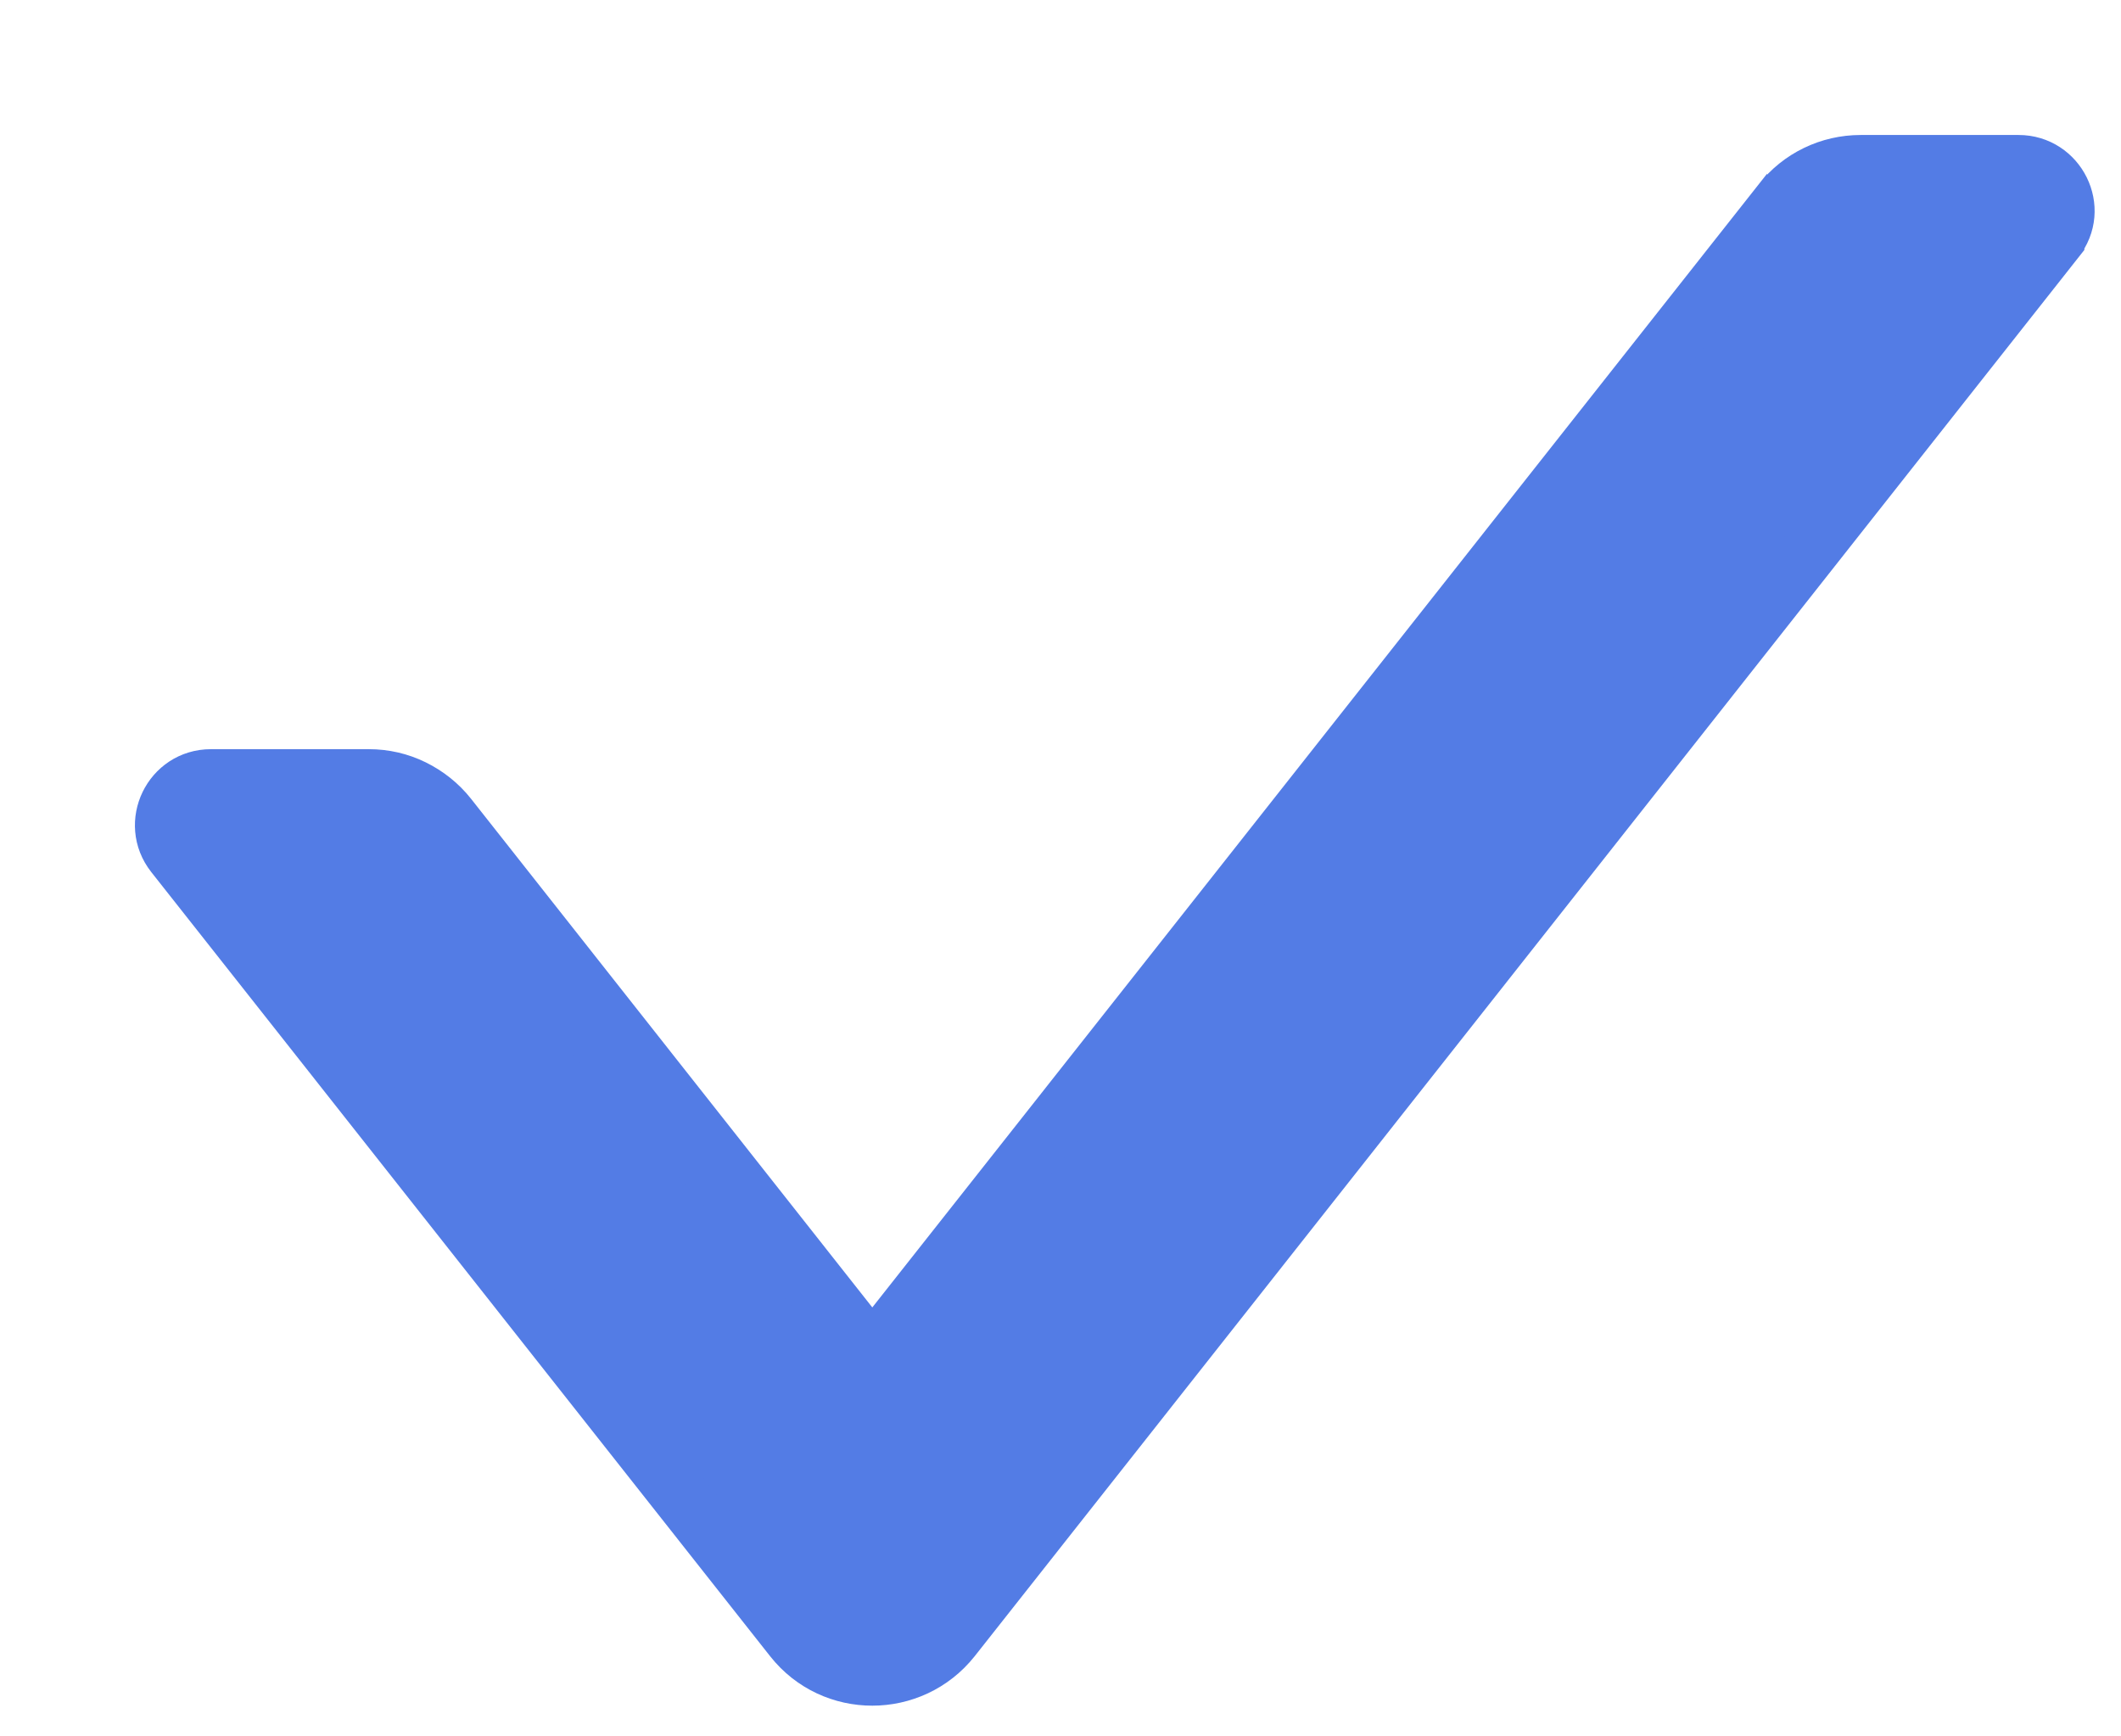
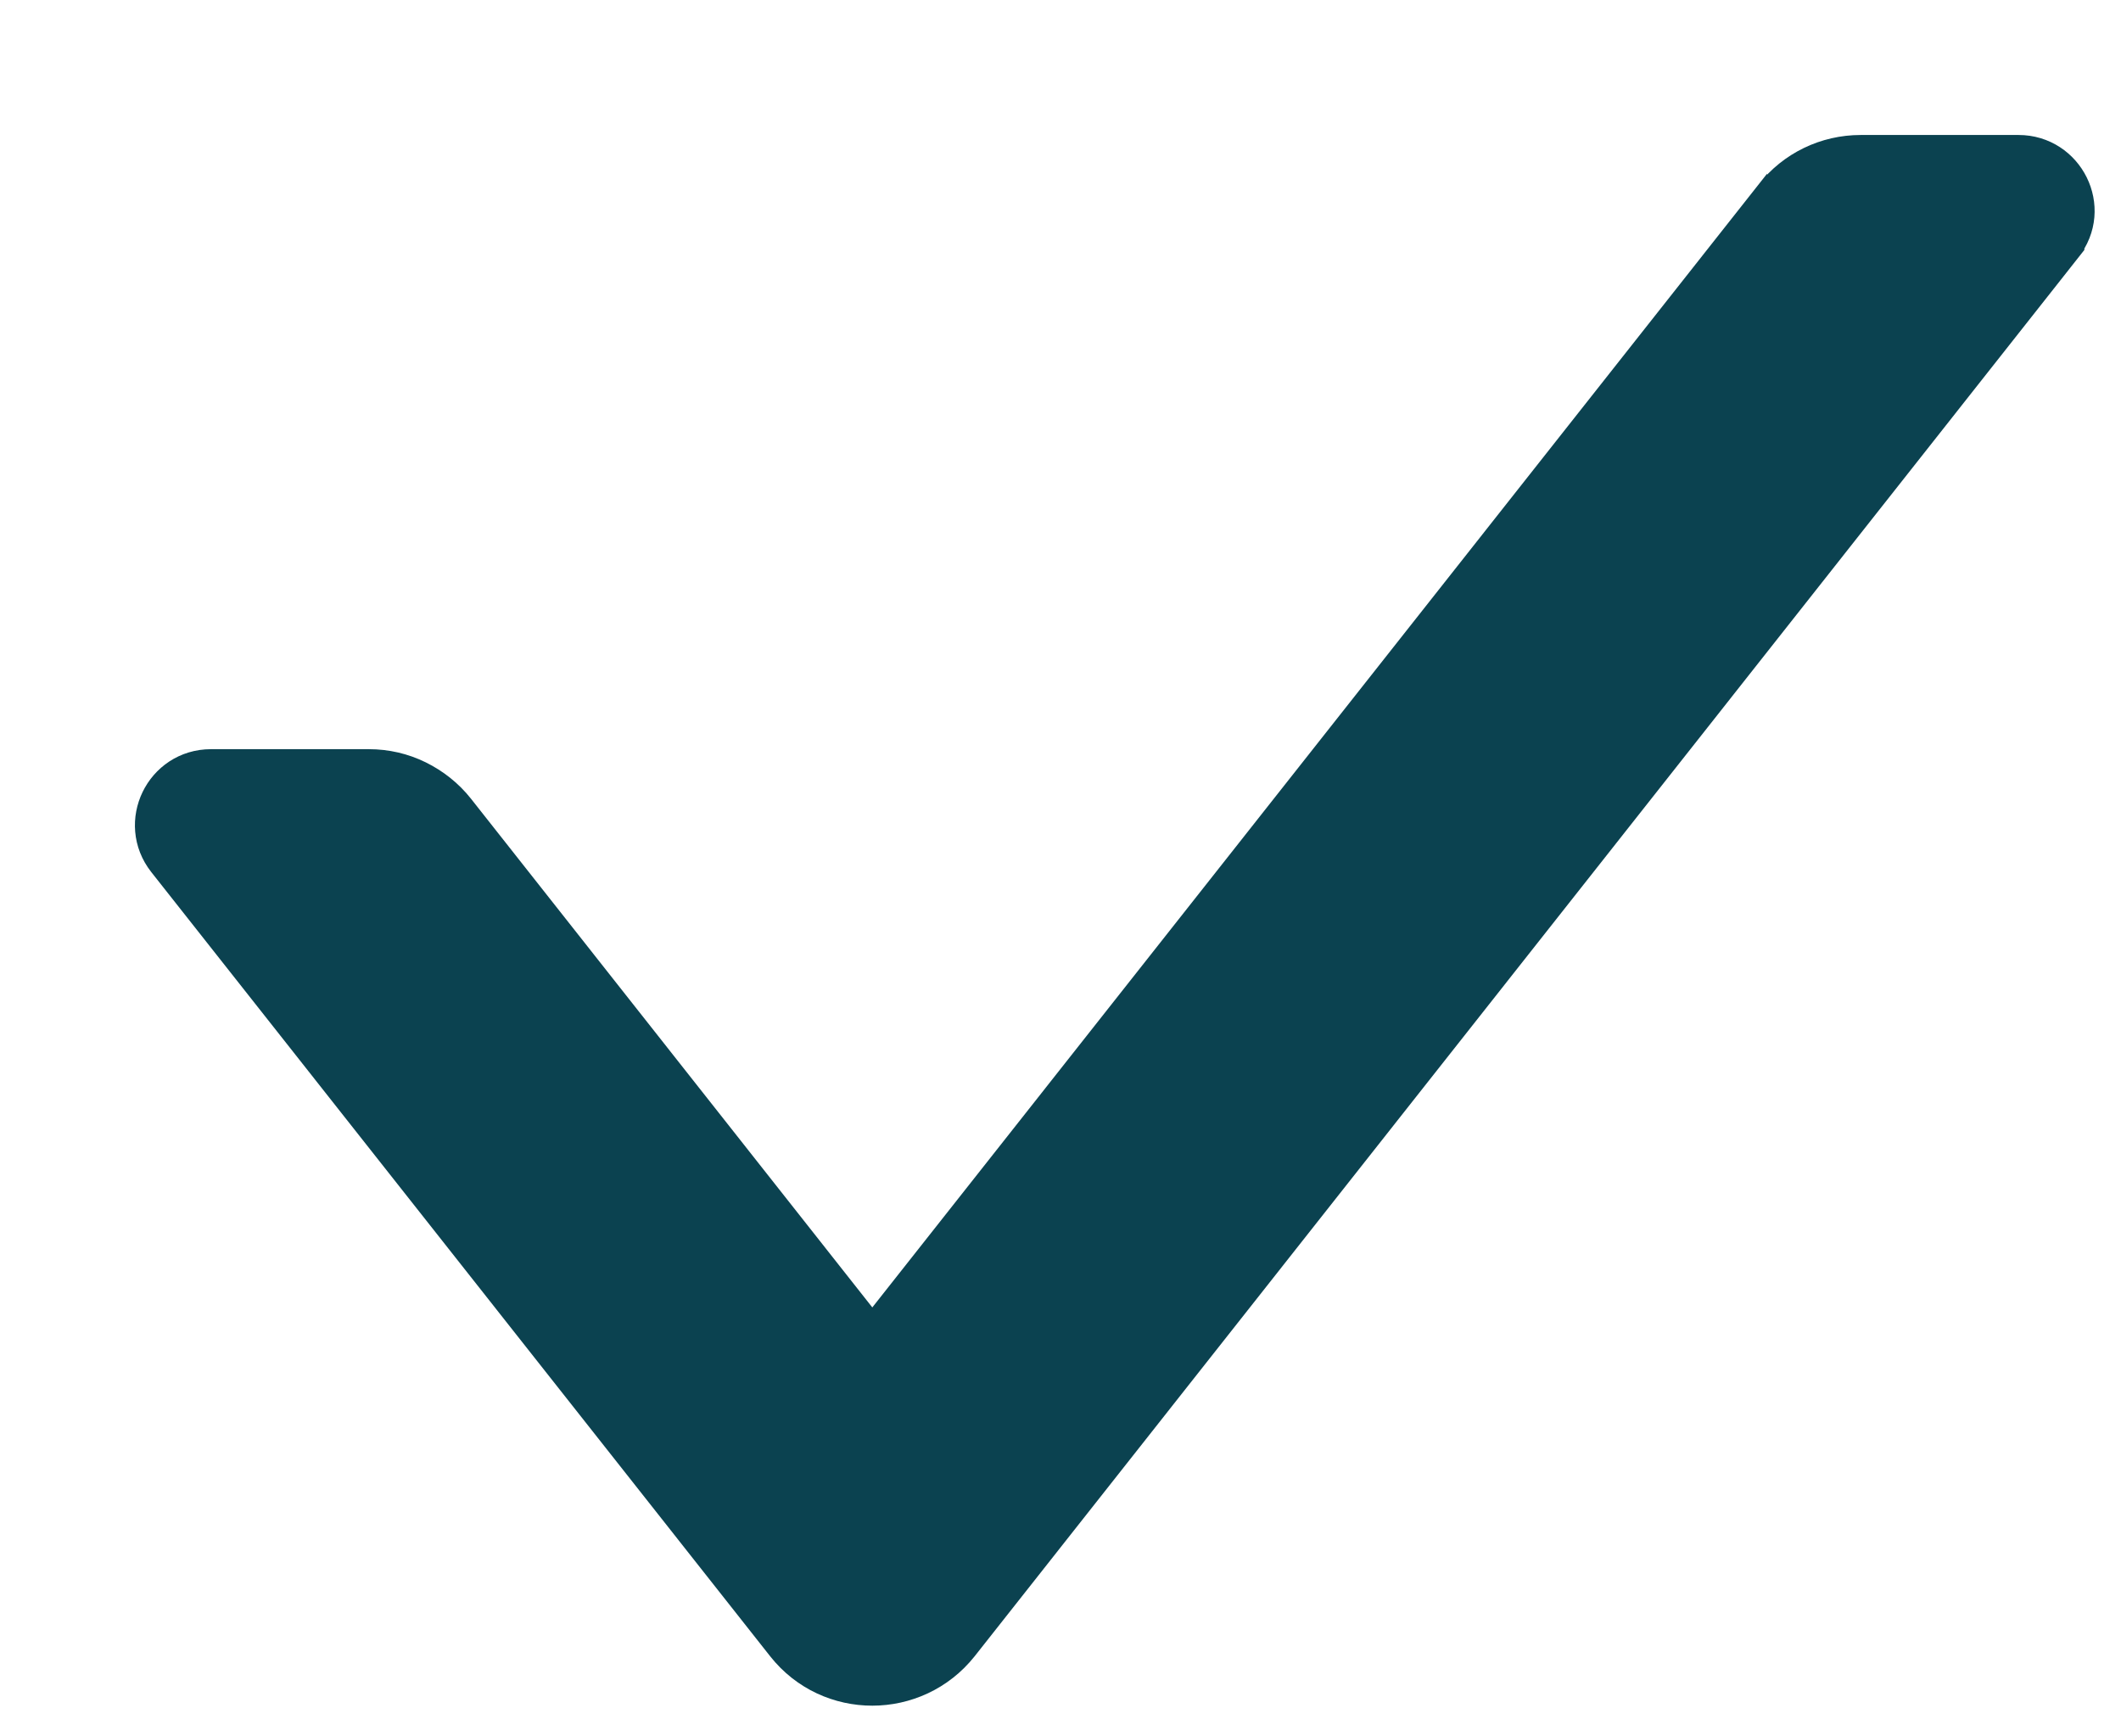
<svg xmlns="http://www.w3.org/2000/svg" width="11" height="9" viewBox="0 0 11 9" fill="none">
-   <path d="M1.913 4.035H1.913C1.993 4.035 2.071 4.053 2.142 4.088C2.213 4.123 2.276 4.173 2.325 4.235L1.913 4.035ZM1.913 4.035H1.094C0.89 4.035 0.777 4.27 0.902 4.429L0.902 4.429L4.112 8.496L4.112 8.496C4.322 8.762 4.726 8.761 4.937 8.496L4.937 8.496L10.66 1.244C10.66 1.244 10.66 1.244 10.66 1.243C10.788 1.083 10.67 0.85 10.469 0.85H9.65C9.489 0.85 9.337 0.923 9.238 1.05C9.238 1.051 9.237 1.051 9.237 1.051L4.524 7.022M1.913 4.035L4.524 7.022M4.524 7.022L2.325 4.235L4.524 7.022Z" fill="#537CE5" stroke="#537CE5" stroke-width="0.3" />
+   <path d="M1.913 4.035H1.913C1.993 4.035 2.071 4.053 2.142 4.088C2.213 4.123 2.276 4.173 2.325 4.235L1.913 4.035ZM1.913 4.035H1.094C0.89 4.035 0.777 4.27 0.902 4.429L0.902 4.429L4.112 8.496L4.112 8.496C4.322 8.762 4.726 8.761 4.937 8.496L4.937 8.496L10.66 1.244C10.66 1.244 10.66 1.244 10.66 1.243C10.788 1.083 10.67 0.85 10.469 0.85H9.65C9.489 0.85 9.337 0.923 9.238 1.05C9.238 1.051 9.237 1.051 9.237 1.051L4.524 7.022M1.913 4.035L4.524 7.022M4.524 7.022L2.325 4.235L4.524 7.022Z" fill="#0b4250" stroke="#0b4250" stroke-width="0.3" />
</svg>
